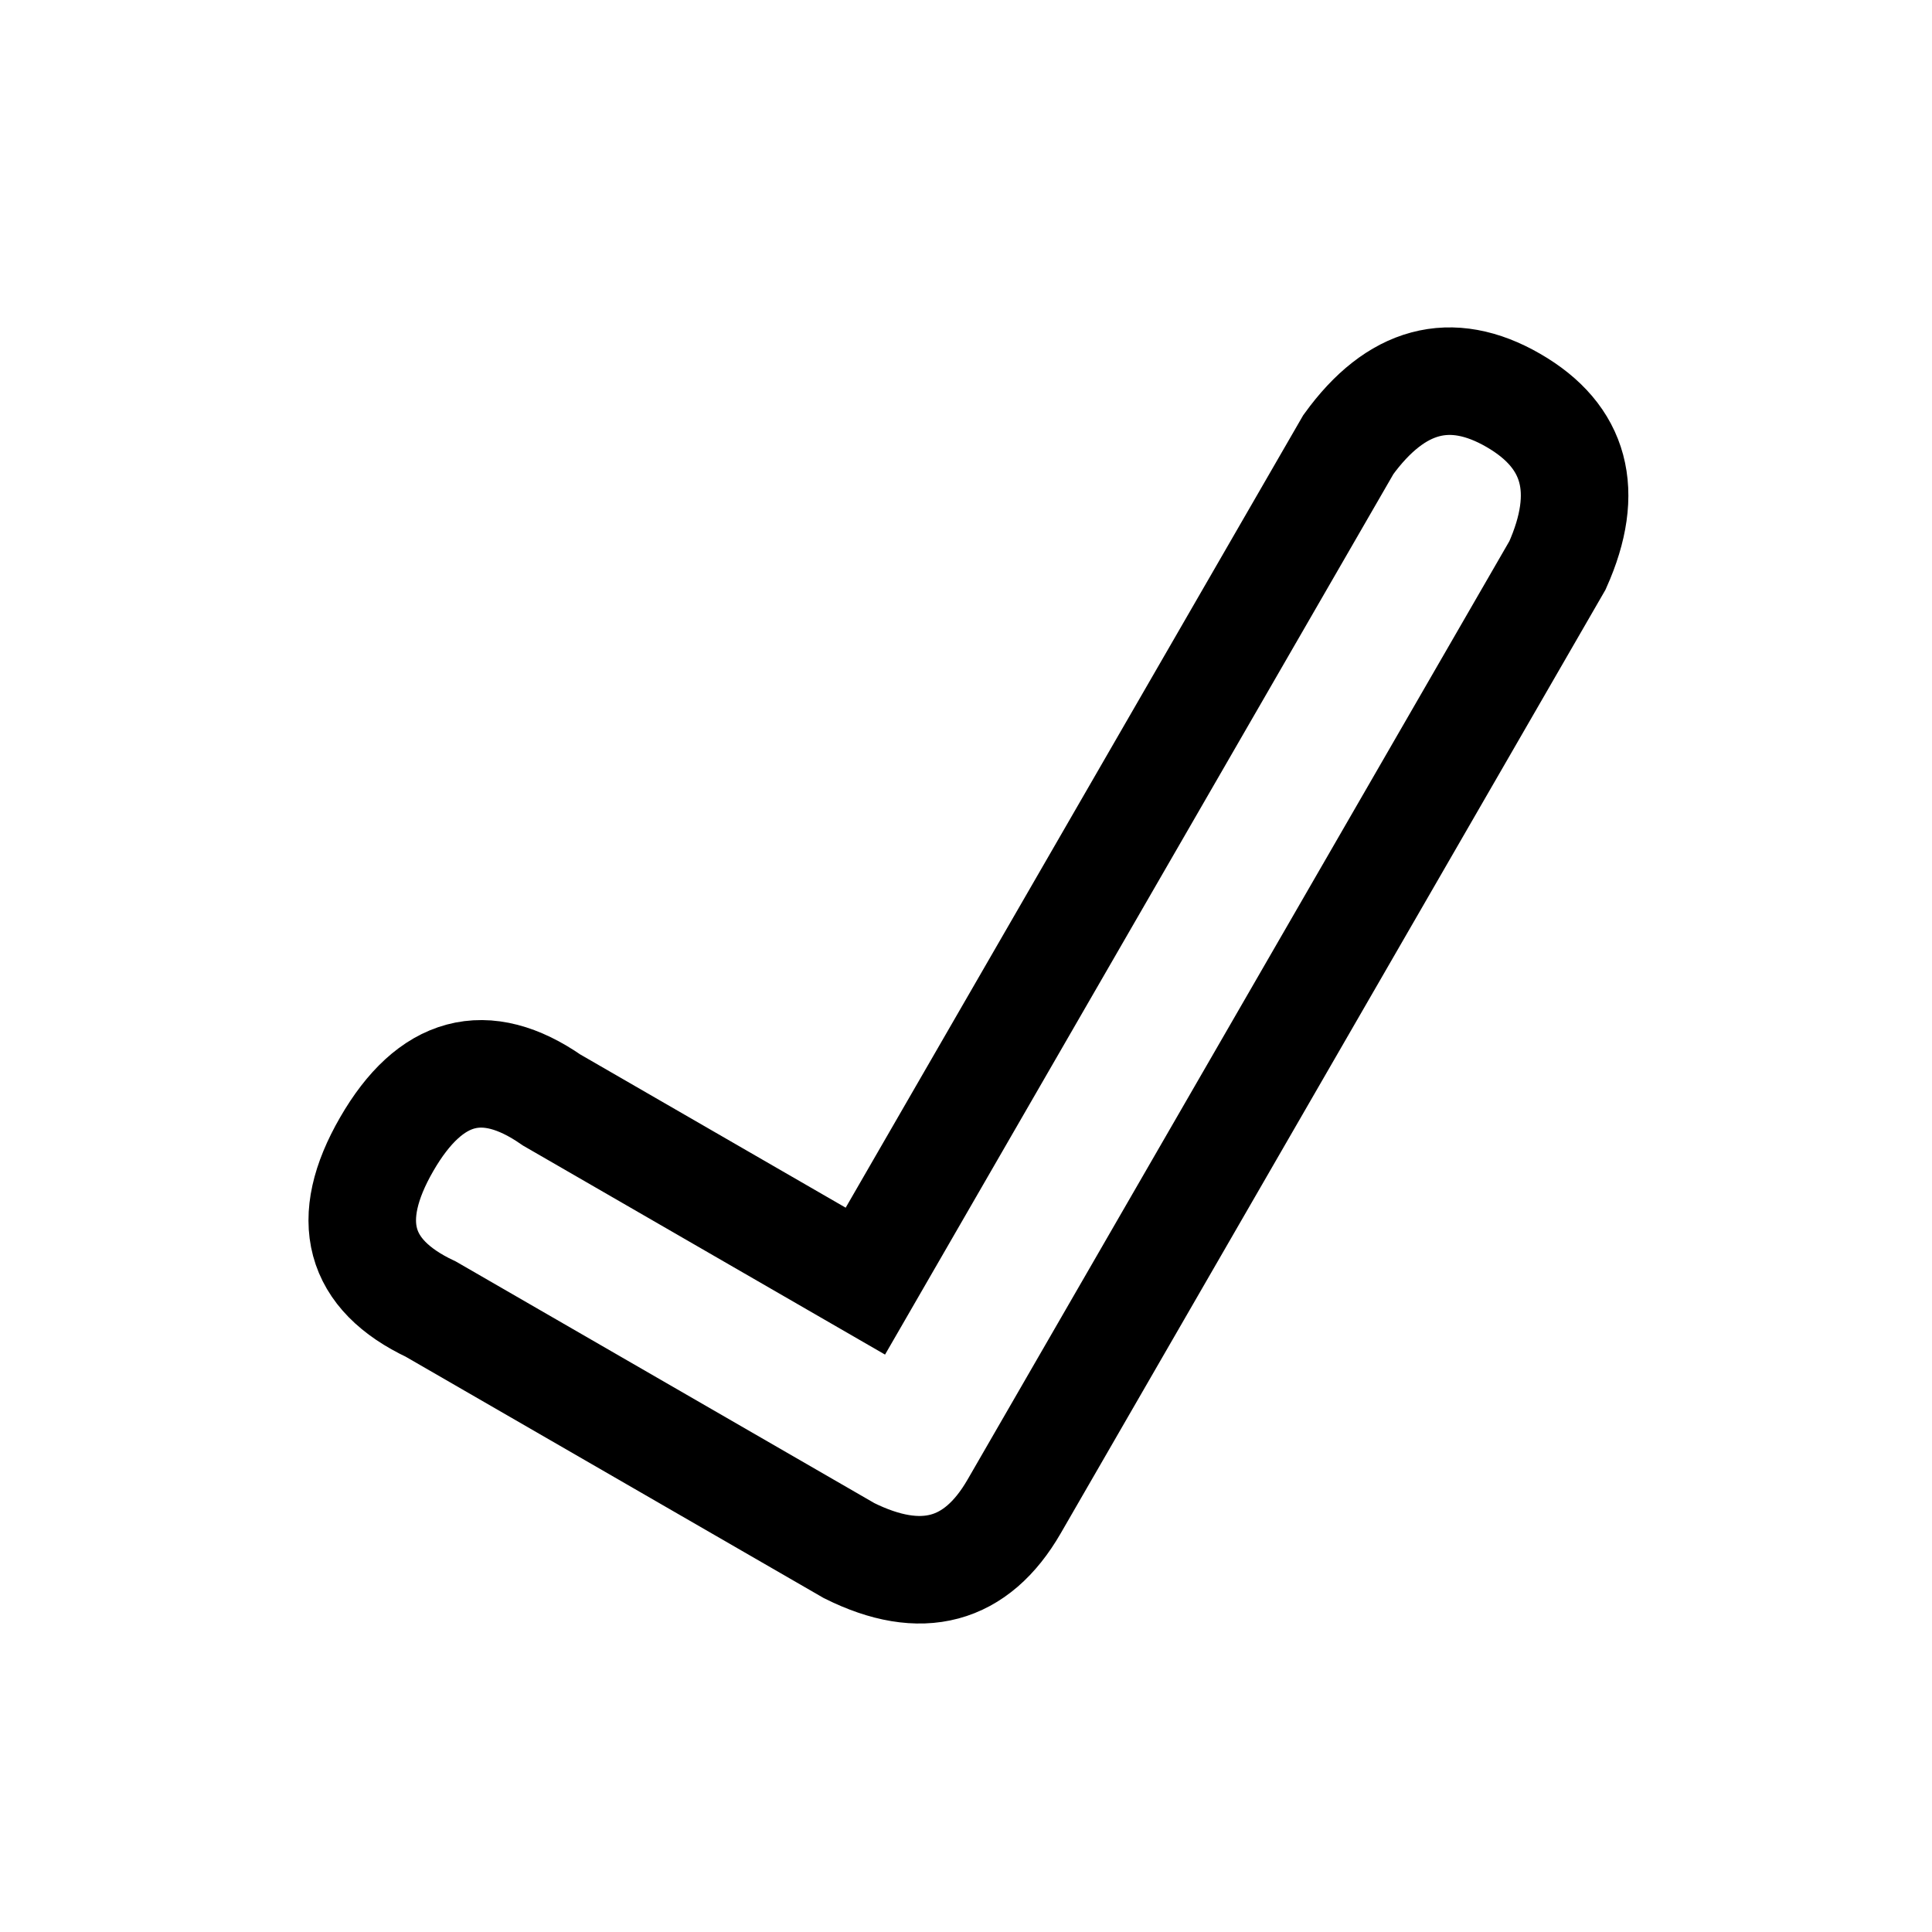
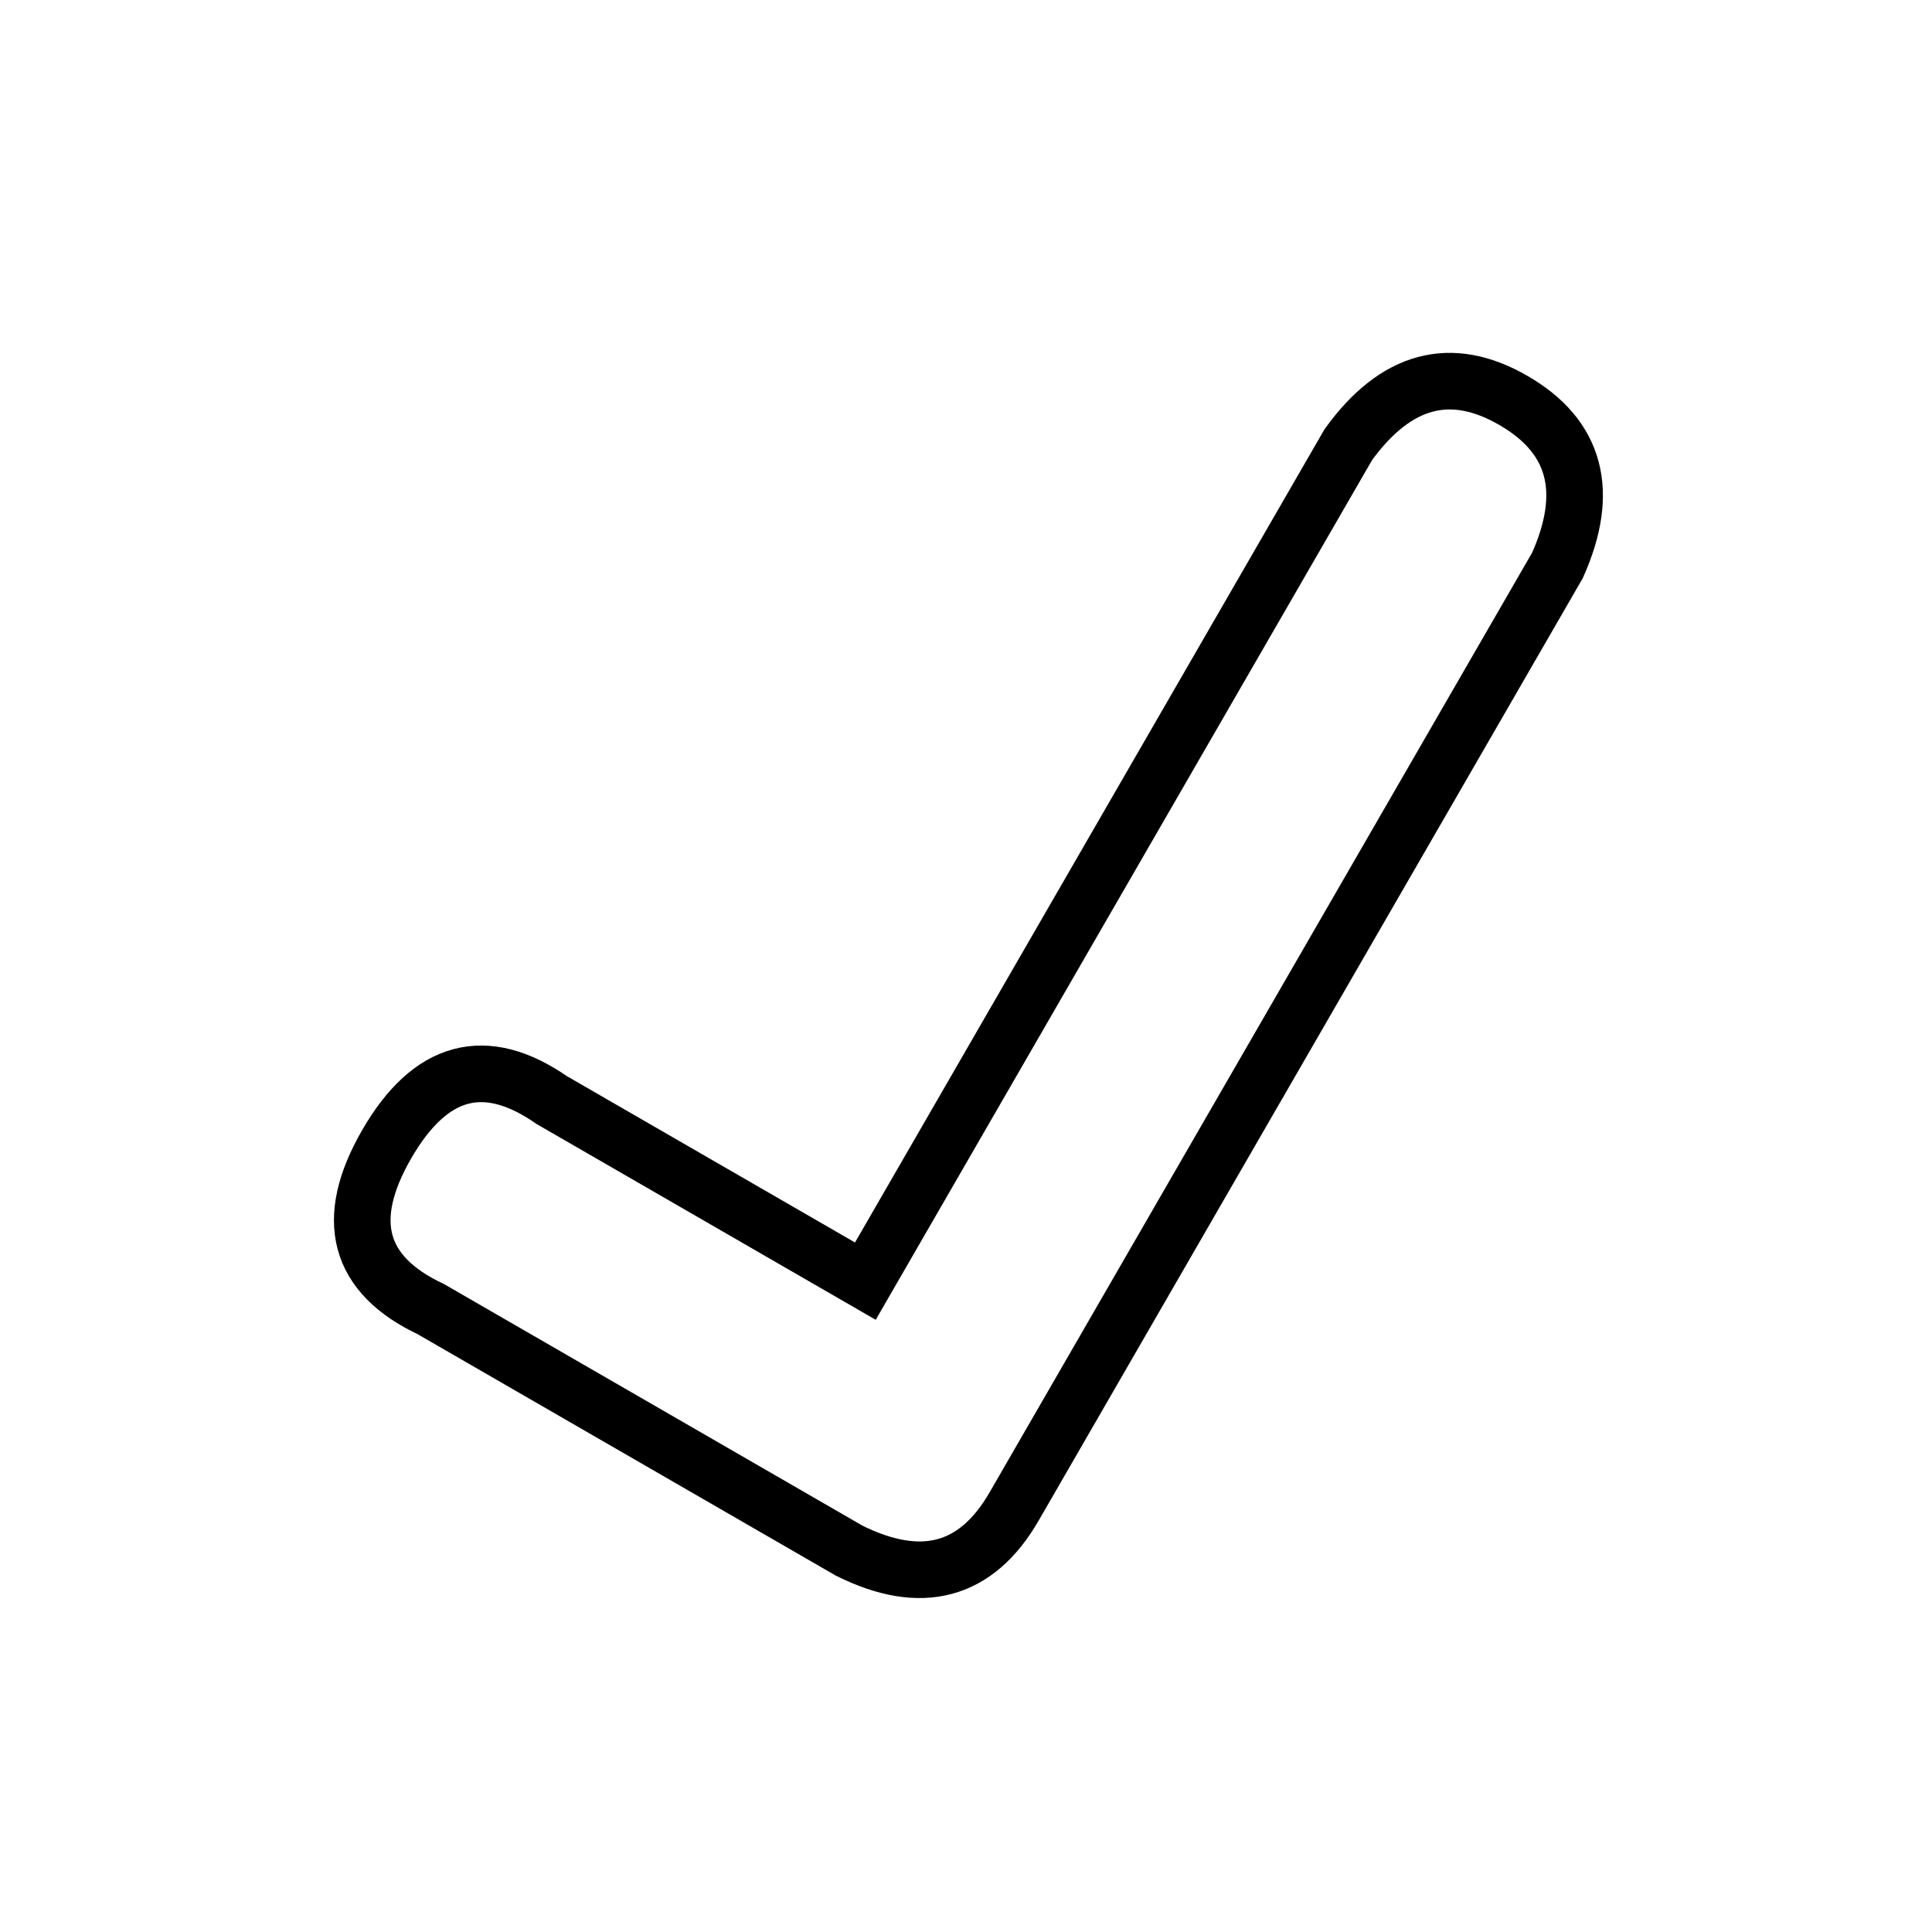
<svg xmlns="http://www.w3.org/2000/svg" style="isolation:isolate" viewBox="0 0 512 512" width="512pt" height="512pt">
  <defs>
    <clipPath id="_clipPath_bd3PmtLPPwHCC4W56EYciXSXQd6WiwOz">
      <rect width="512" height="512" />
    </clipPath>
  </defs>
  <g clip-path="url(#_clipPath_bd3PmtLPPwHCC4W56EYciXSXQd6WiwOz)">
-     <path d=" M 146.191 291.516 Q 119.811 273.207 102.478 303.229 Q 85.145 333.251 114.191 346.942 L 225.042 410.942 Q 253.755 425.21 268.755 399.229 Q 283.755 373.249 412.755 149.814 Q 425.868 120.434 401.042 106.101 Q 376.216 91.768 357.329 117.814 L 229.329 339.516 L 146.191 291.516 Z " fill="none" vector-effect="non-scaling-stroke" stroke-width="38" stroke="rgb(0,0,0)" stroke-linejoin="miter" stroke-linecap="square" stroke-miterlimit="3" />
+     <path d=" M 146.191 291.516 Q 119.811 273.207 102.478 303.229 Q 85.145 333.251 114.191 346.942 L 225.042 410.942 Q 253.755 425.21 268.755 399.229 Q 283.755 373.249 412.755 149.814 Q 425.868 120.434 401.042 106.101 Q 376.216 91.768 357.329 117.814 L 229.329 339.516 L 146.191 291.516 Z " fill="none" vector-effect="non-scaling-stroke" stroke-width="20" stroke="rgb(0,0,0)" stroke-linejoin="miter" stroke-linecap="square" stroke-miterlimit="3" />
  </g>
</svg>
